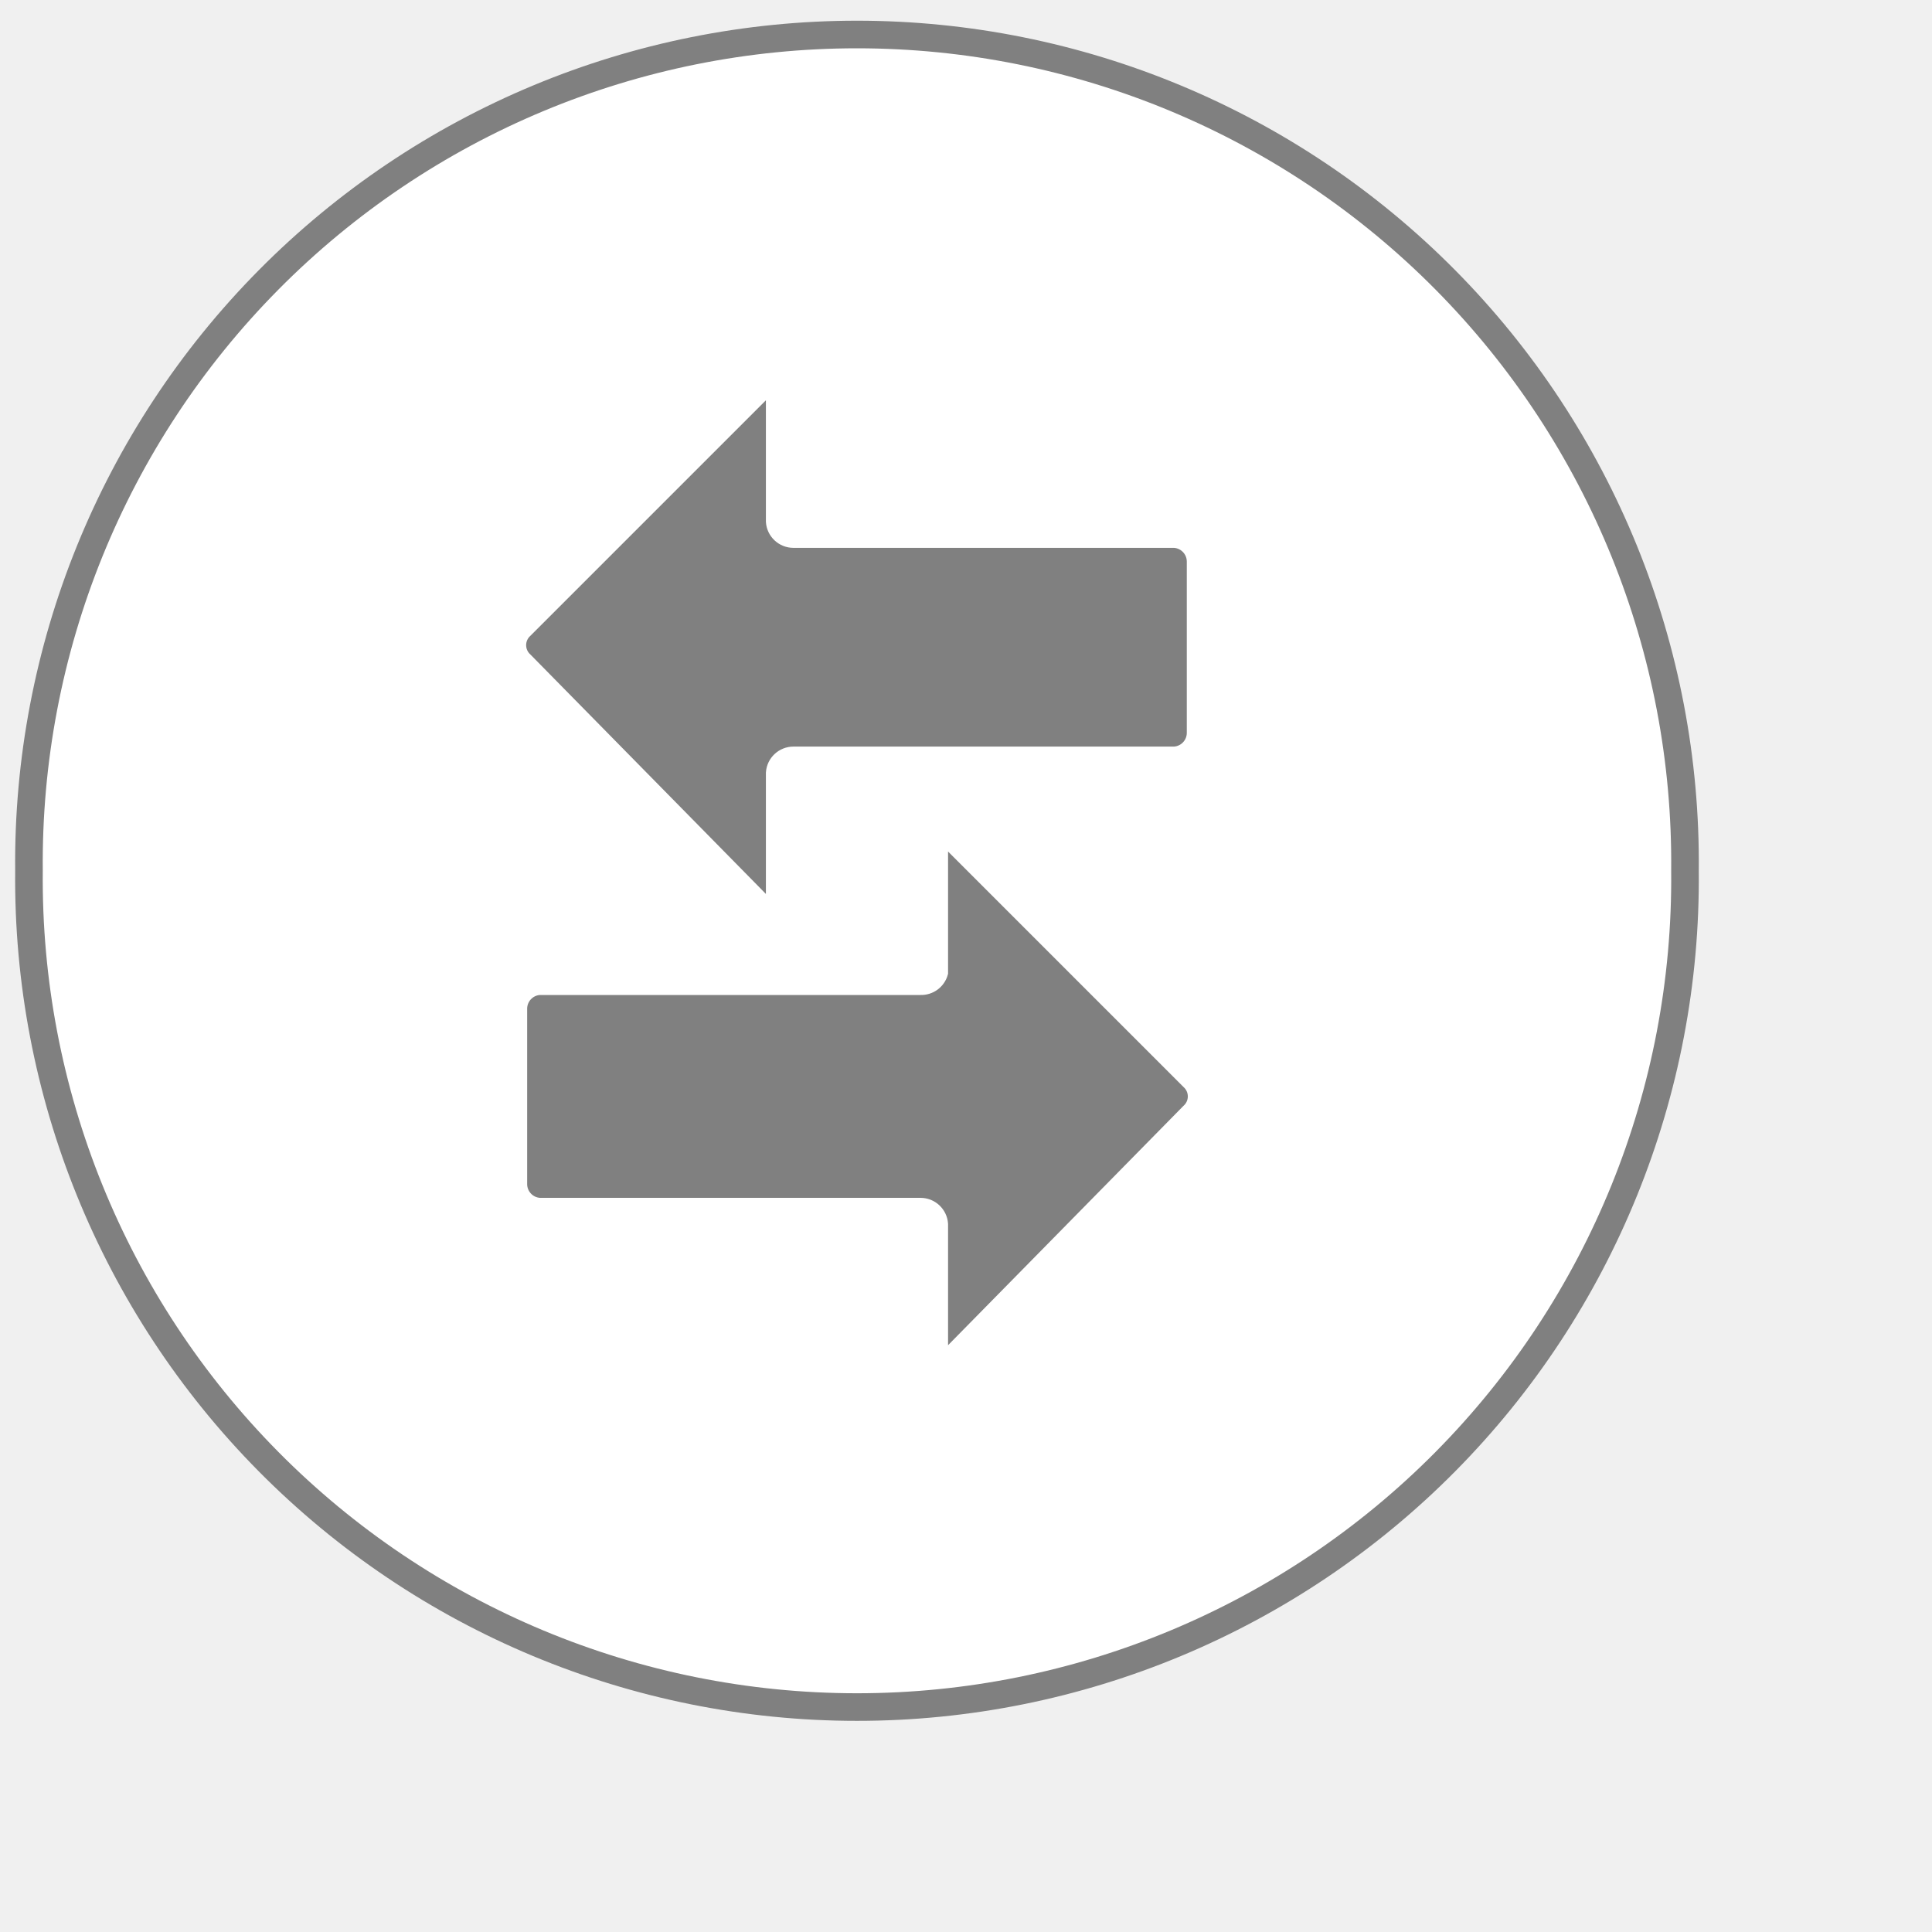
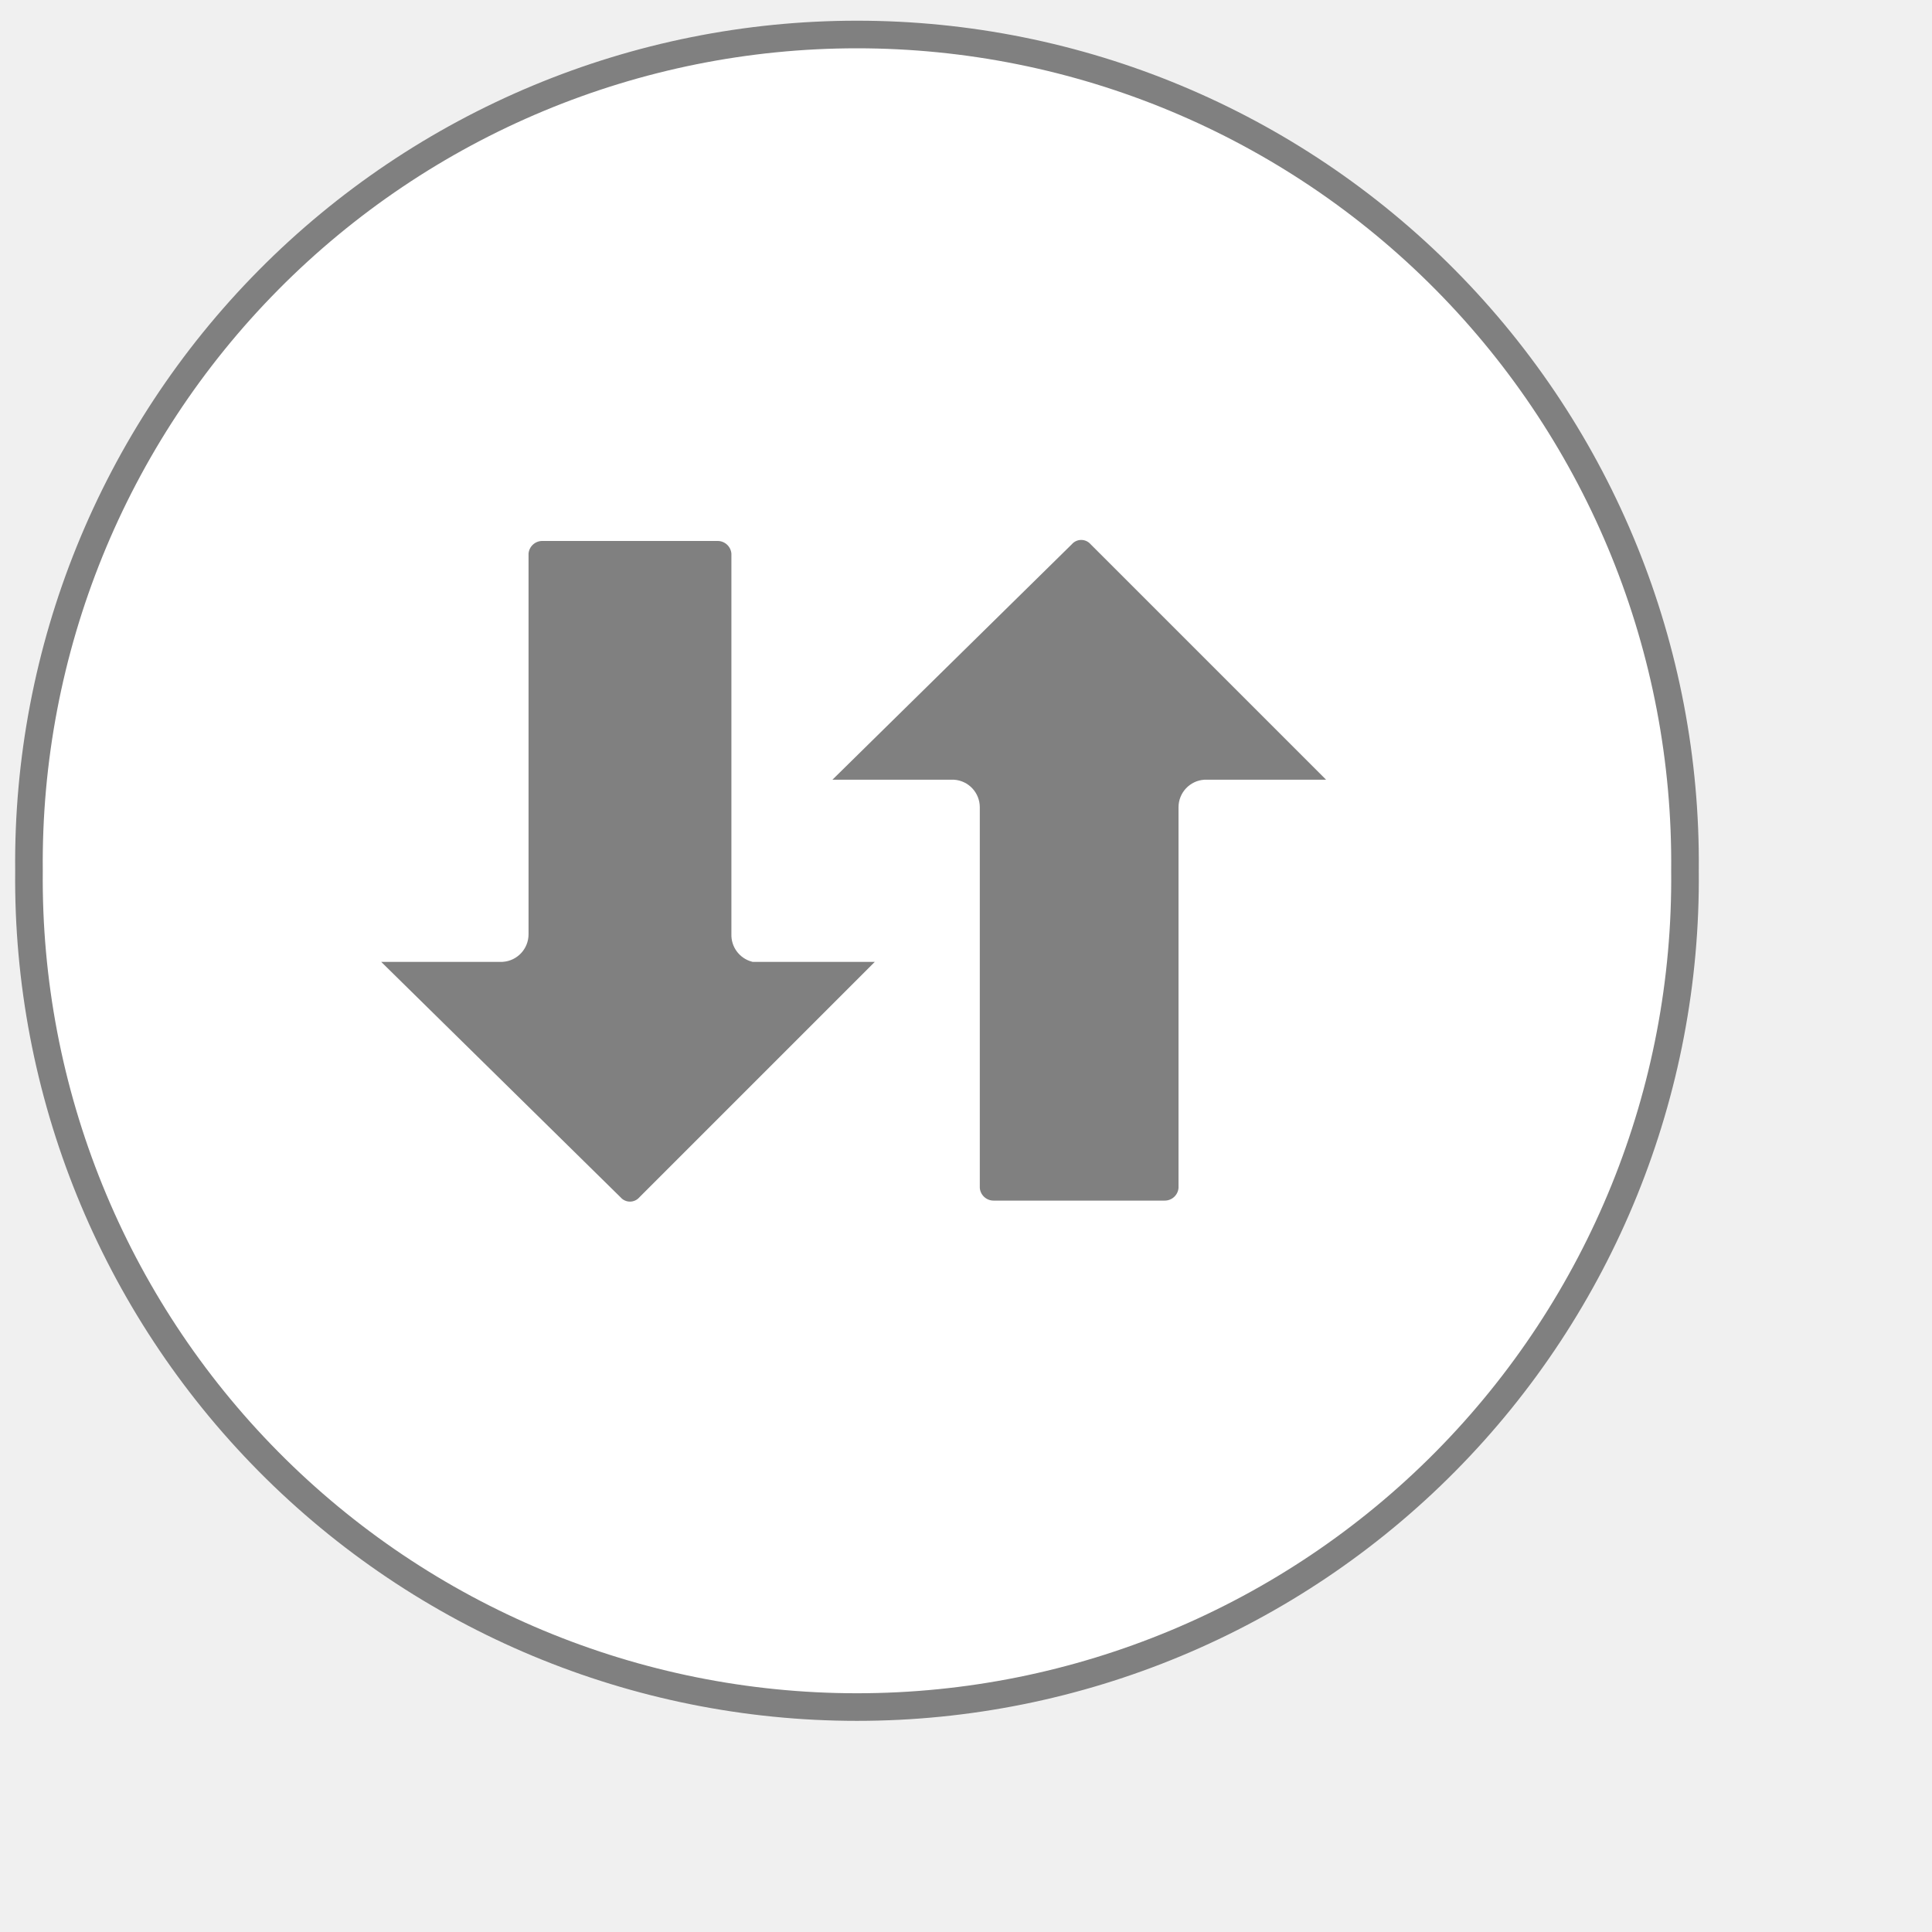
<svg xmlns="http://www.w3.org/2000/svg" version="1.1" x="0px" y="0px" width="14px" height="14px" viewBox="0 0 14 14" style="enable-background:new 0 0 14 14" xml:space="preserve">
  <path fill="#fff" stroke="#808080" stroke-width="0.2px" d="M13,7a6,6,0,0,1-6,6.06A6,6,0,0,1,1,7,6,6,0,0,1,7,.94,6,6,0,0,1,13,7Z" transform="translate(-0.79 -0.69)" />
-   <path fill="#808080" stroke="#fff" stroke-width="0.1px" d="M6.39,6.29v1L4.6,5.47a.14.14,0,0,1,0-.21L6.39,3.47v1a.15.15,0,0,0,.15.14H9.3a.15.15,0,0,1,.14.15V6a.15.15,0,0,1-.14.15H6.54A.15.15,0,0,0,6.39,6.29ZM7.46,7.85H4.7A.15.15,0,0,0,4.56,8V9.27a.15.15,0,0,0,.14.15H7.46a.15.15,0,0,1,.15.14v1L9.4,8.74a.14.14,0,0,0,0-.21L7.61,6.74v1A.15.15,0,0,1,7.46,7.85Z" transform="translate(-0.79 -0.69)" />
+   <path fill="#808080" stroke="#fff" stroke-width="0.1px" d="M6.39,6.29v1L4.6,5.47a.14.14,0,0,1,0-.21L6.39,3.47v1a.15.15,0,0,0,.15.14H9.3a.15.15,0,0,1,.14.15V6a.15.15,0,0,1-.14.15H6.54A.15.15,0,0,0,6.39,6.29ZM7.46,7.85H4.7A.15.15,0,0,0,4.56,8V9.27a.15.15,0,0,0,.14.15H7.46a.15.15,0,0,1,.15.14v1L9.4,8.74a.14.14,0,0,0,0-.21L7.61,6.74v1A.15.15,0,0,1,7.46,7.85Z" transform="translate(13.2 -0.69) rotate(90)" />
</svg>
